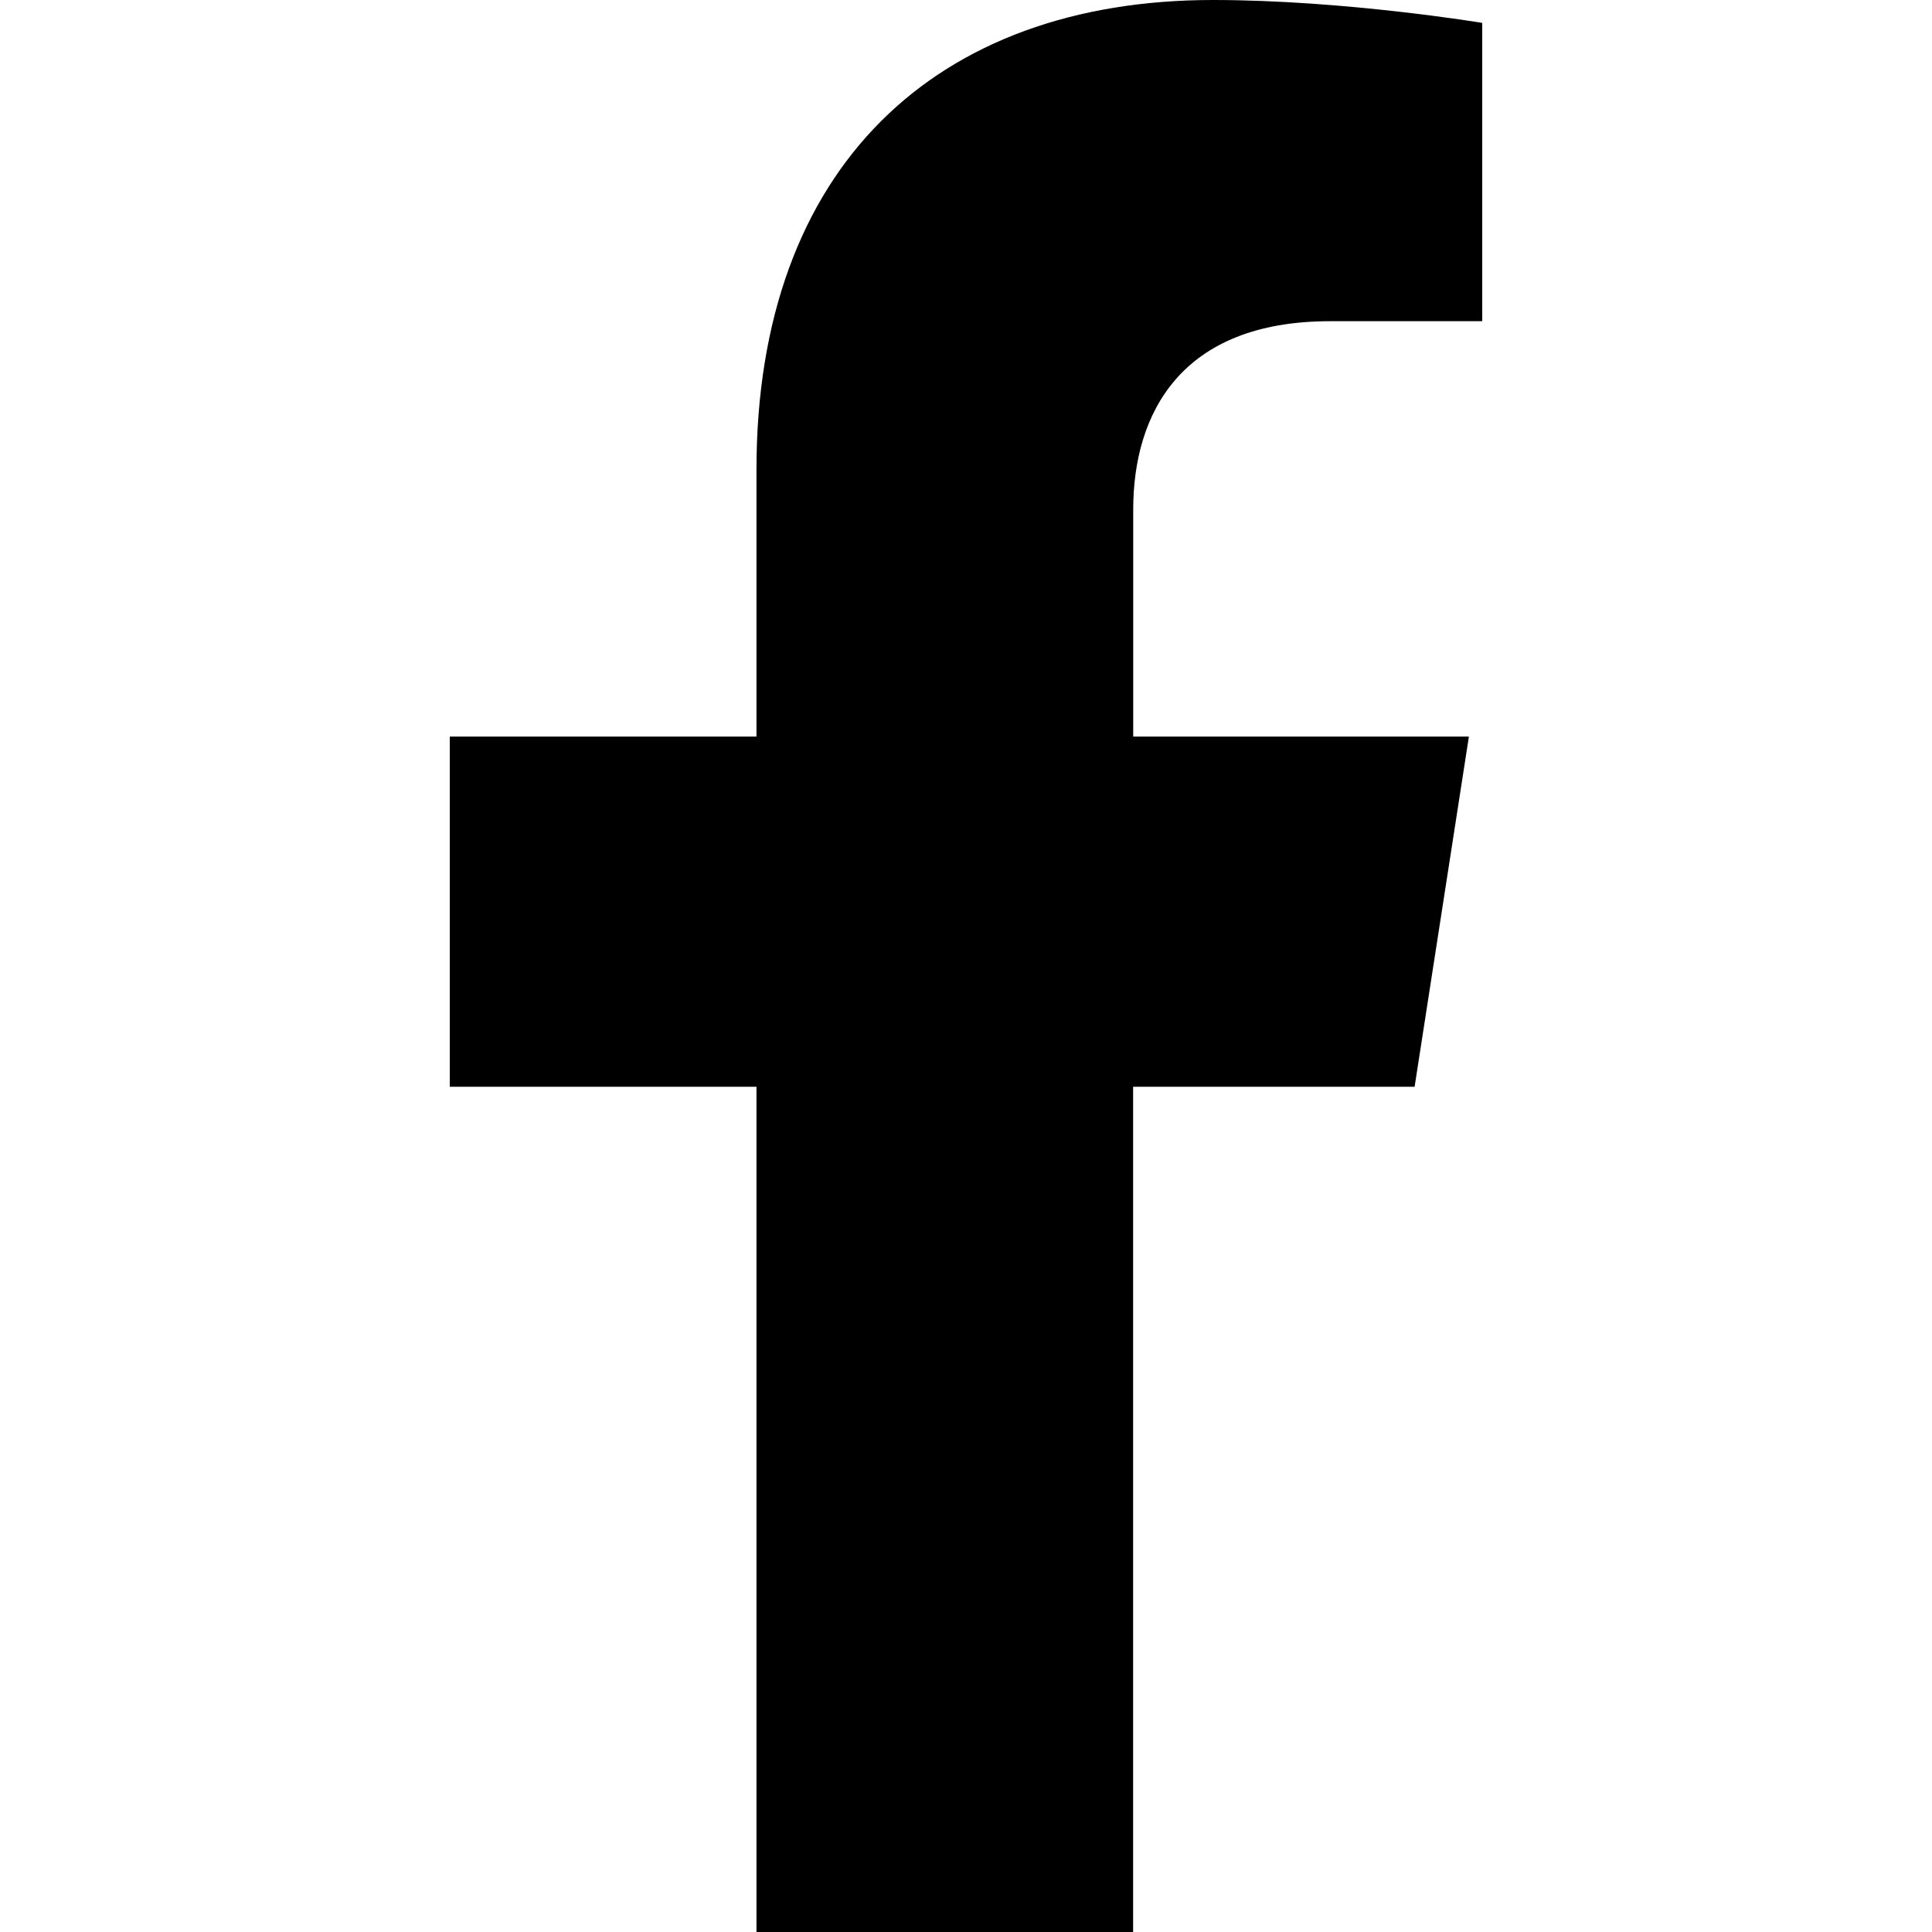
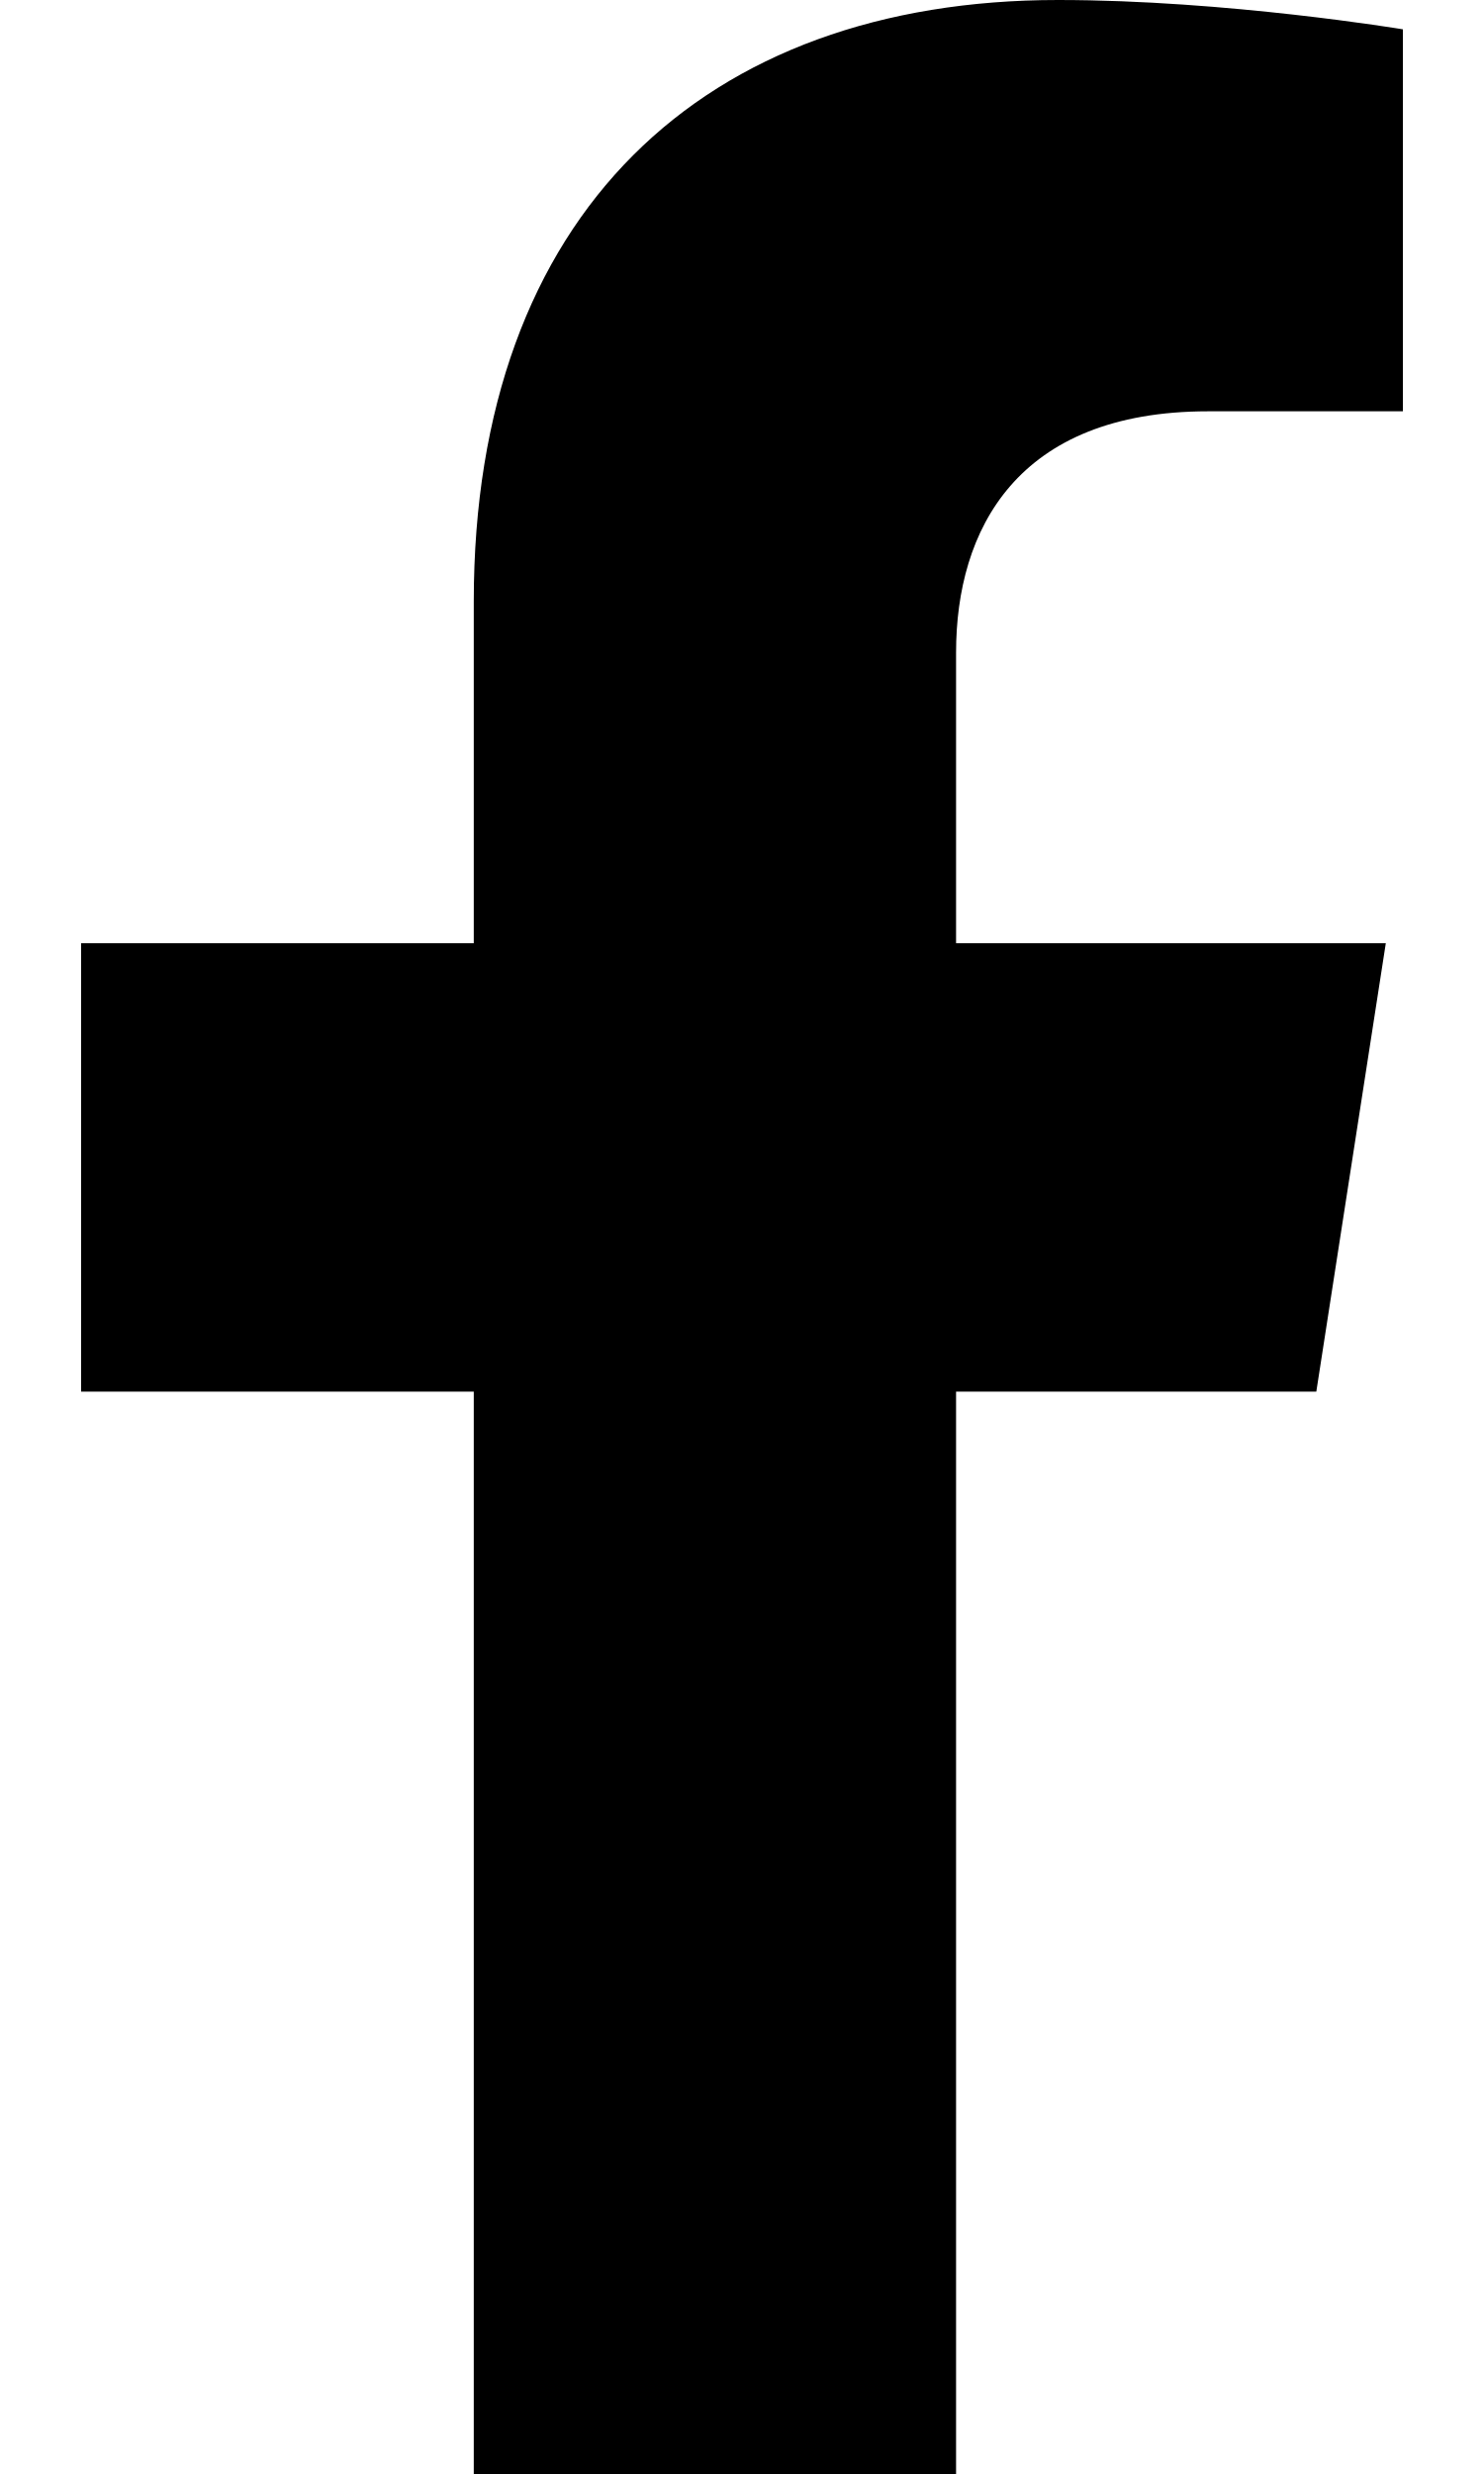
- <svg xmlns="http://www.w3.org/2000/svg" aria-label="facebook logo" viewBox="-4 0 20 20">
-   <path d="M3.831 20v-8.75H.656V7.625h3.175V4.862C3.831 1.725 5.694 0 8.556 0c1.363 0 2.788.237 2.788.237v3.088H9.769c-1.55 0-2.038.962-2.038 1.95v2.35h3.475l-.562 3.625H7.73V20h-3.9z" />
+ <svg xmlns="http://www.w3.org/2000/svg" aria-label="facebook logo" viewBox="0 0 12 20">
+   <path d="M3.831 20V11.25H0.656V7.625H3.831V4.862C3.831 1.725 5.694 0 8.556 0C9.919 0 11.344 0.237 11.344 0.237V3.325H9.769C8.219 3.325 7.731 4.287 7.731 5.275V7.625H11.206L10.644 11.25H7.731V20H3.831Z" />
</svg>
